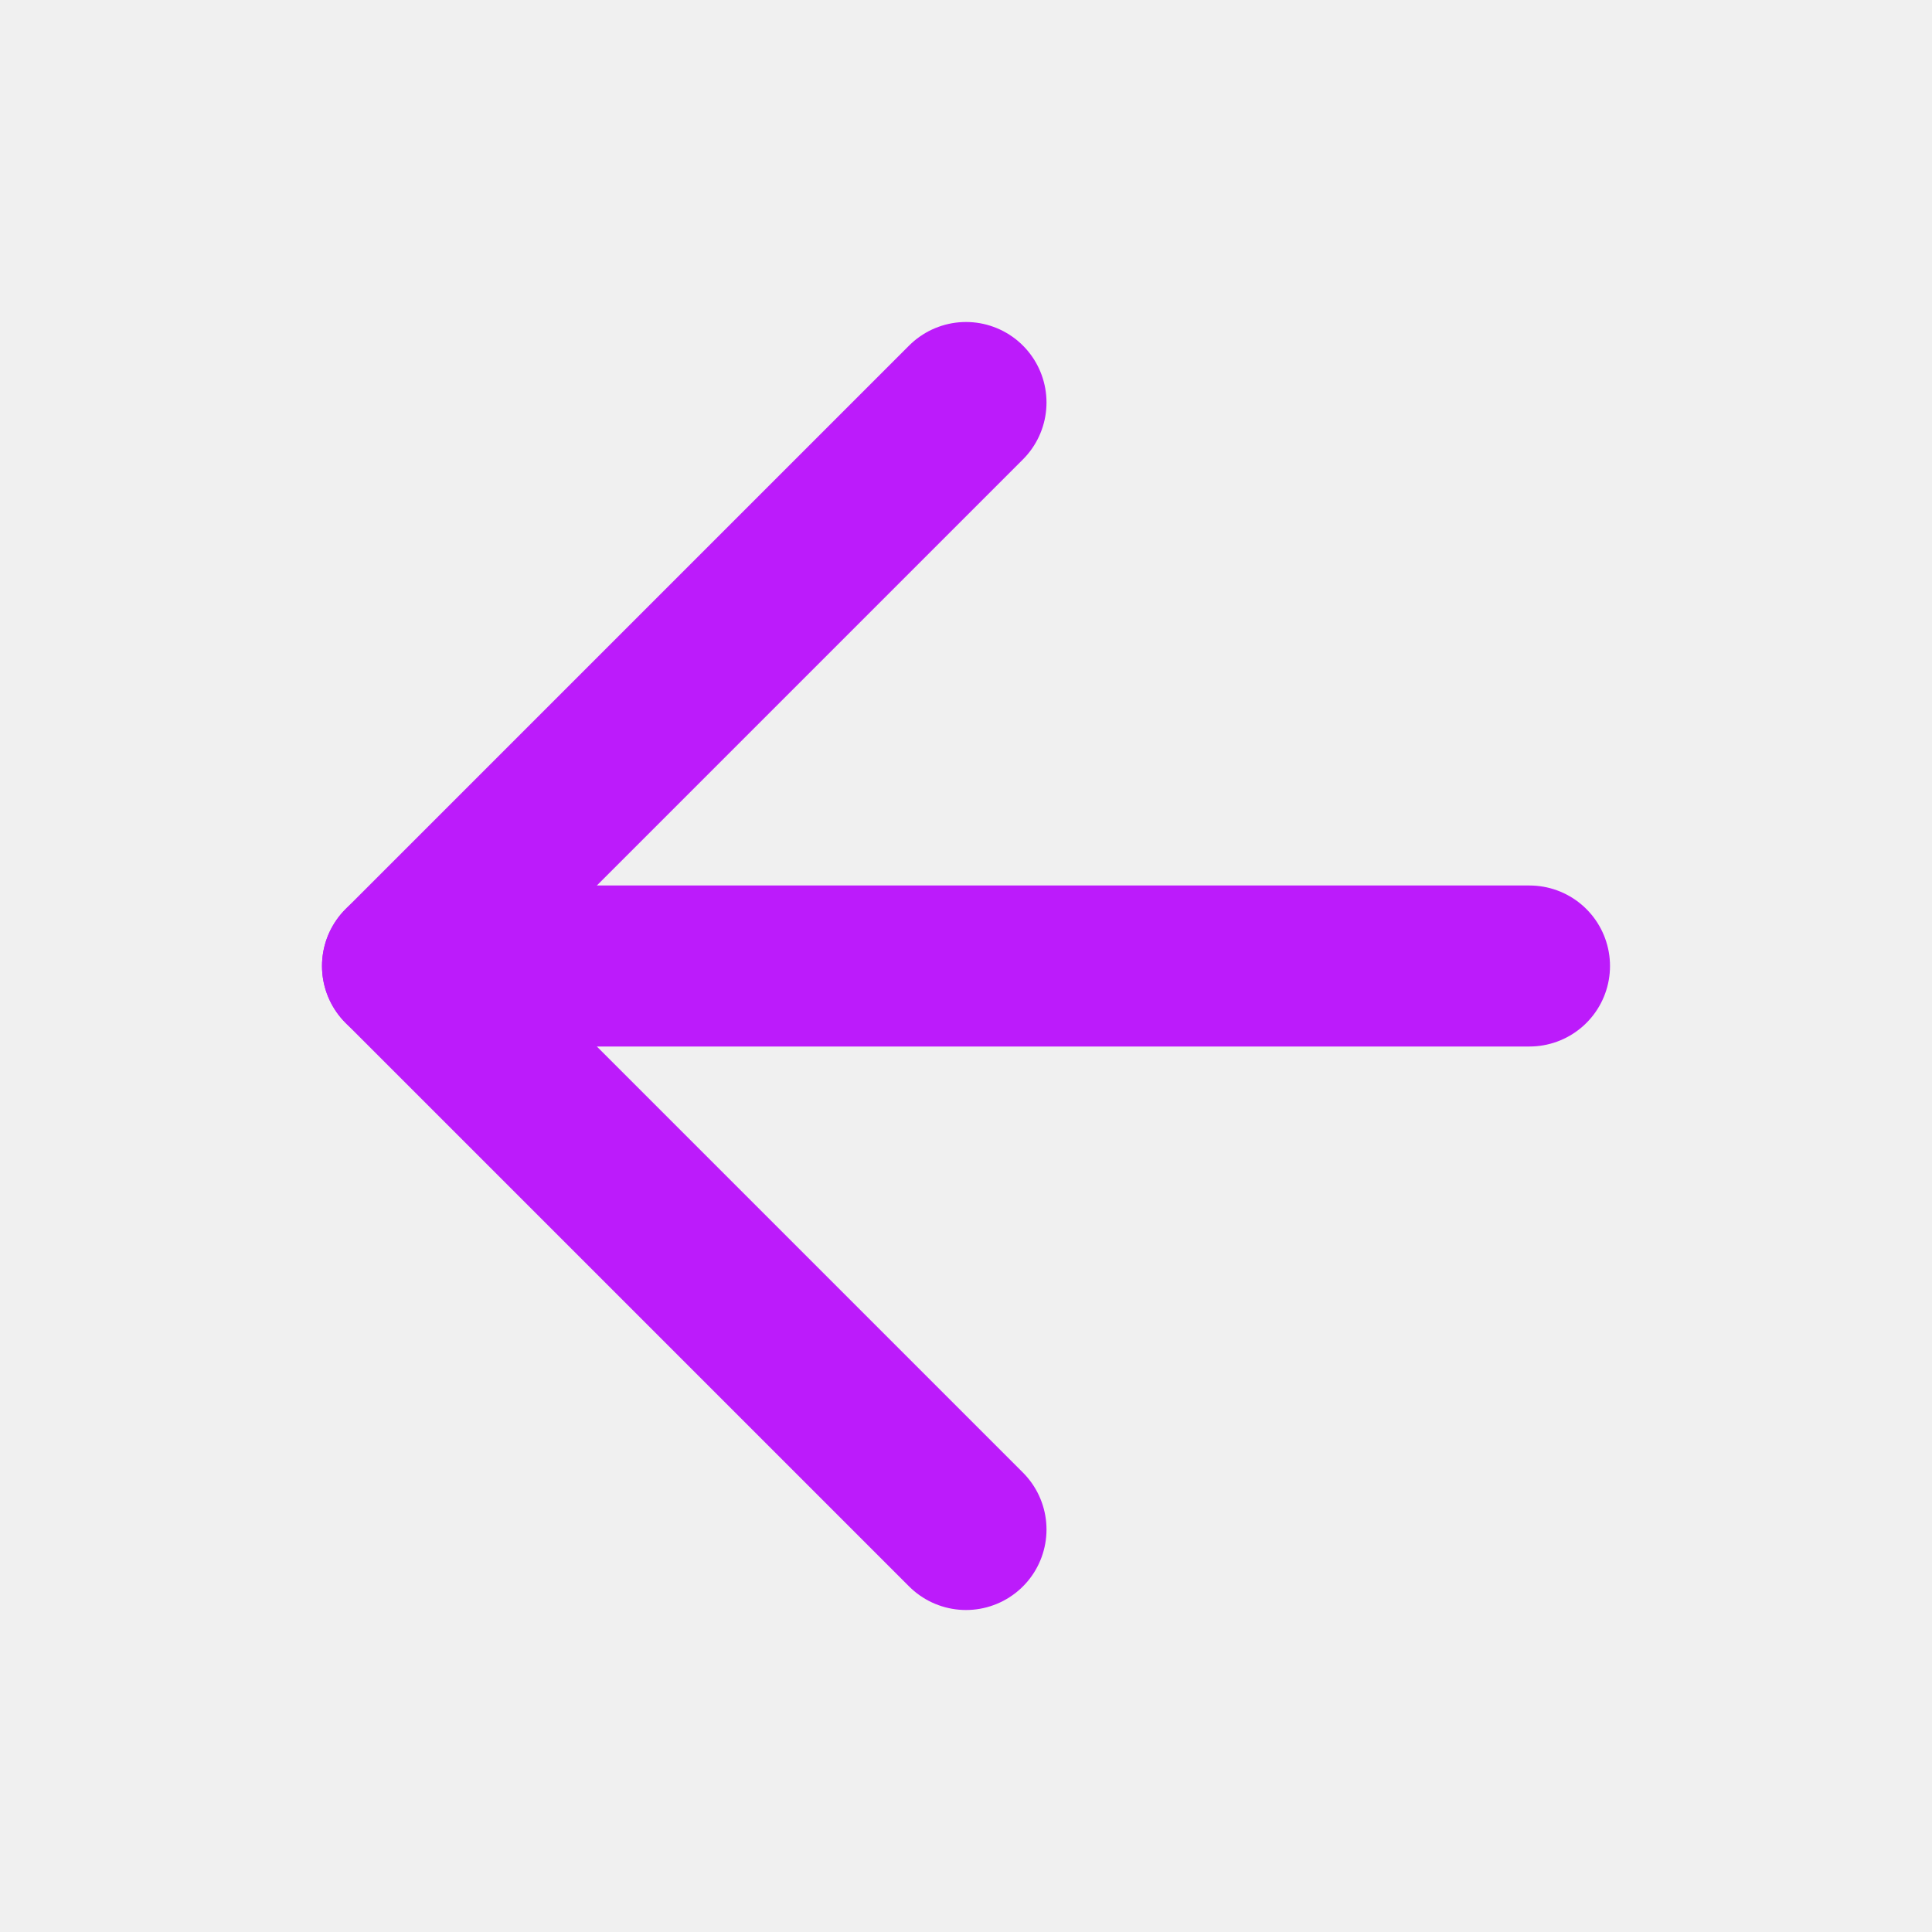
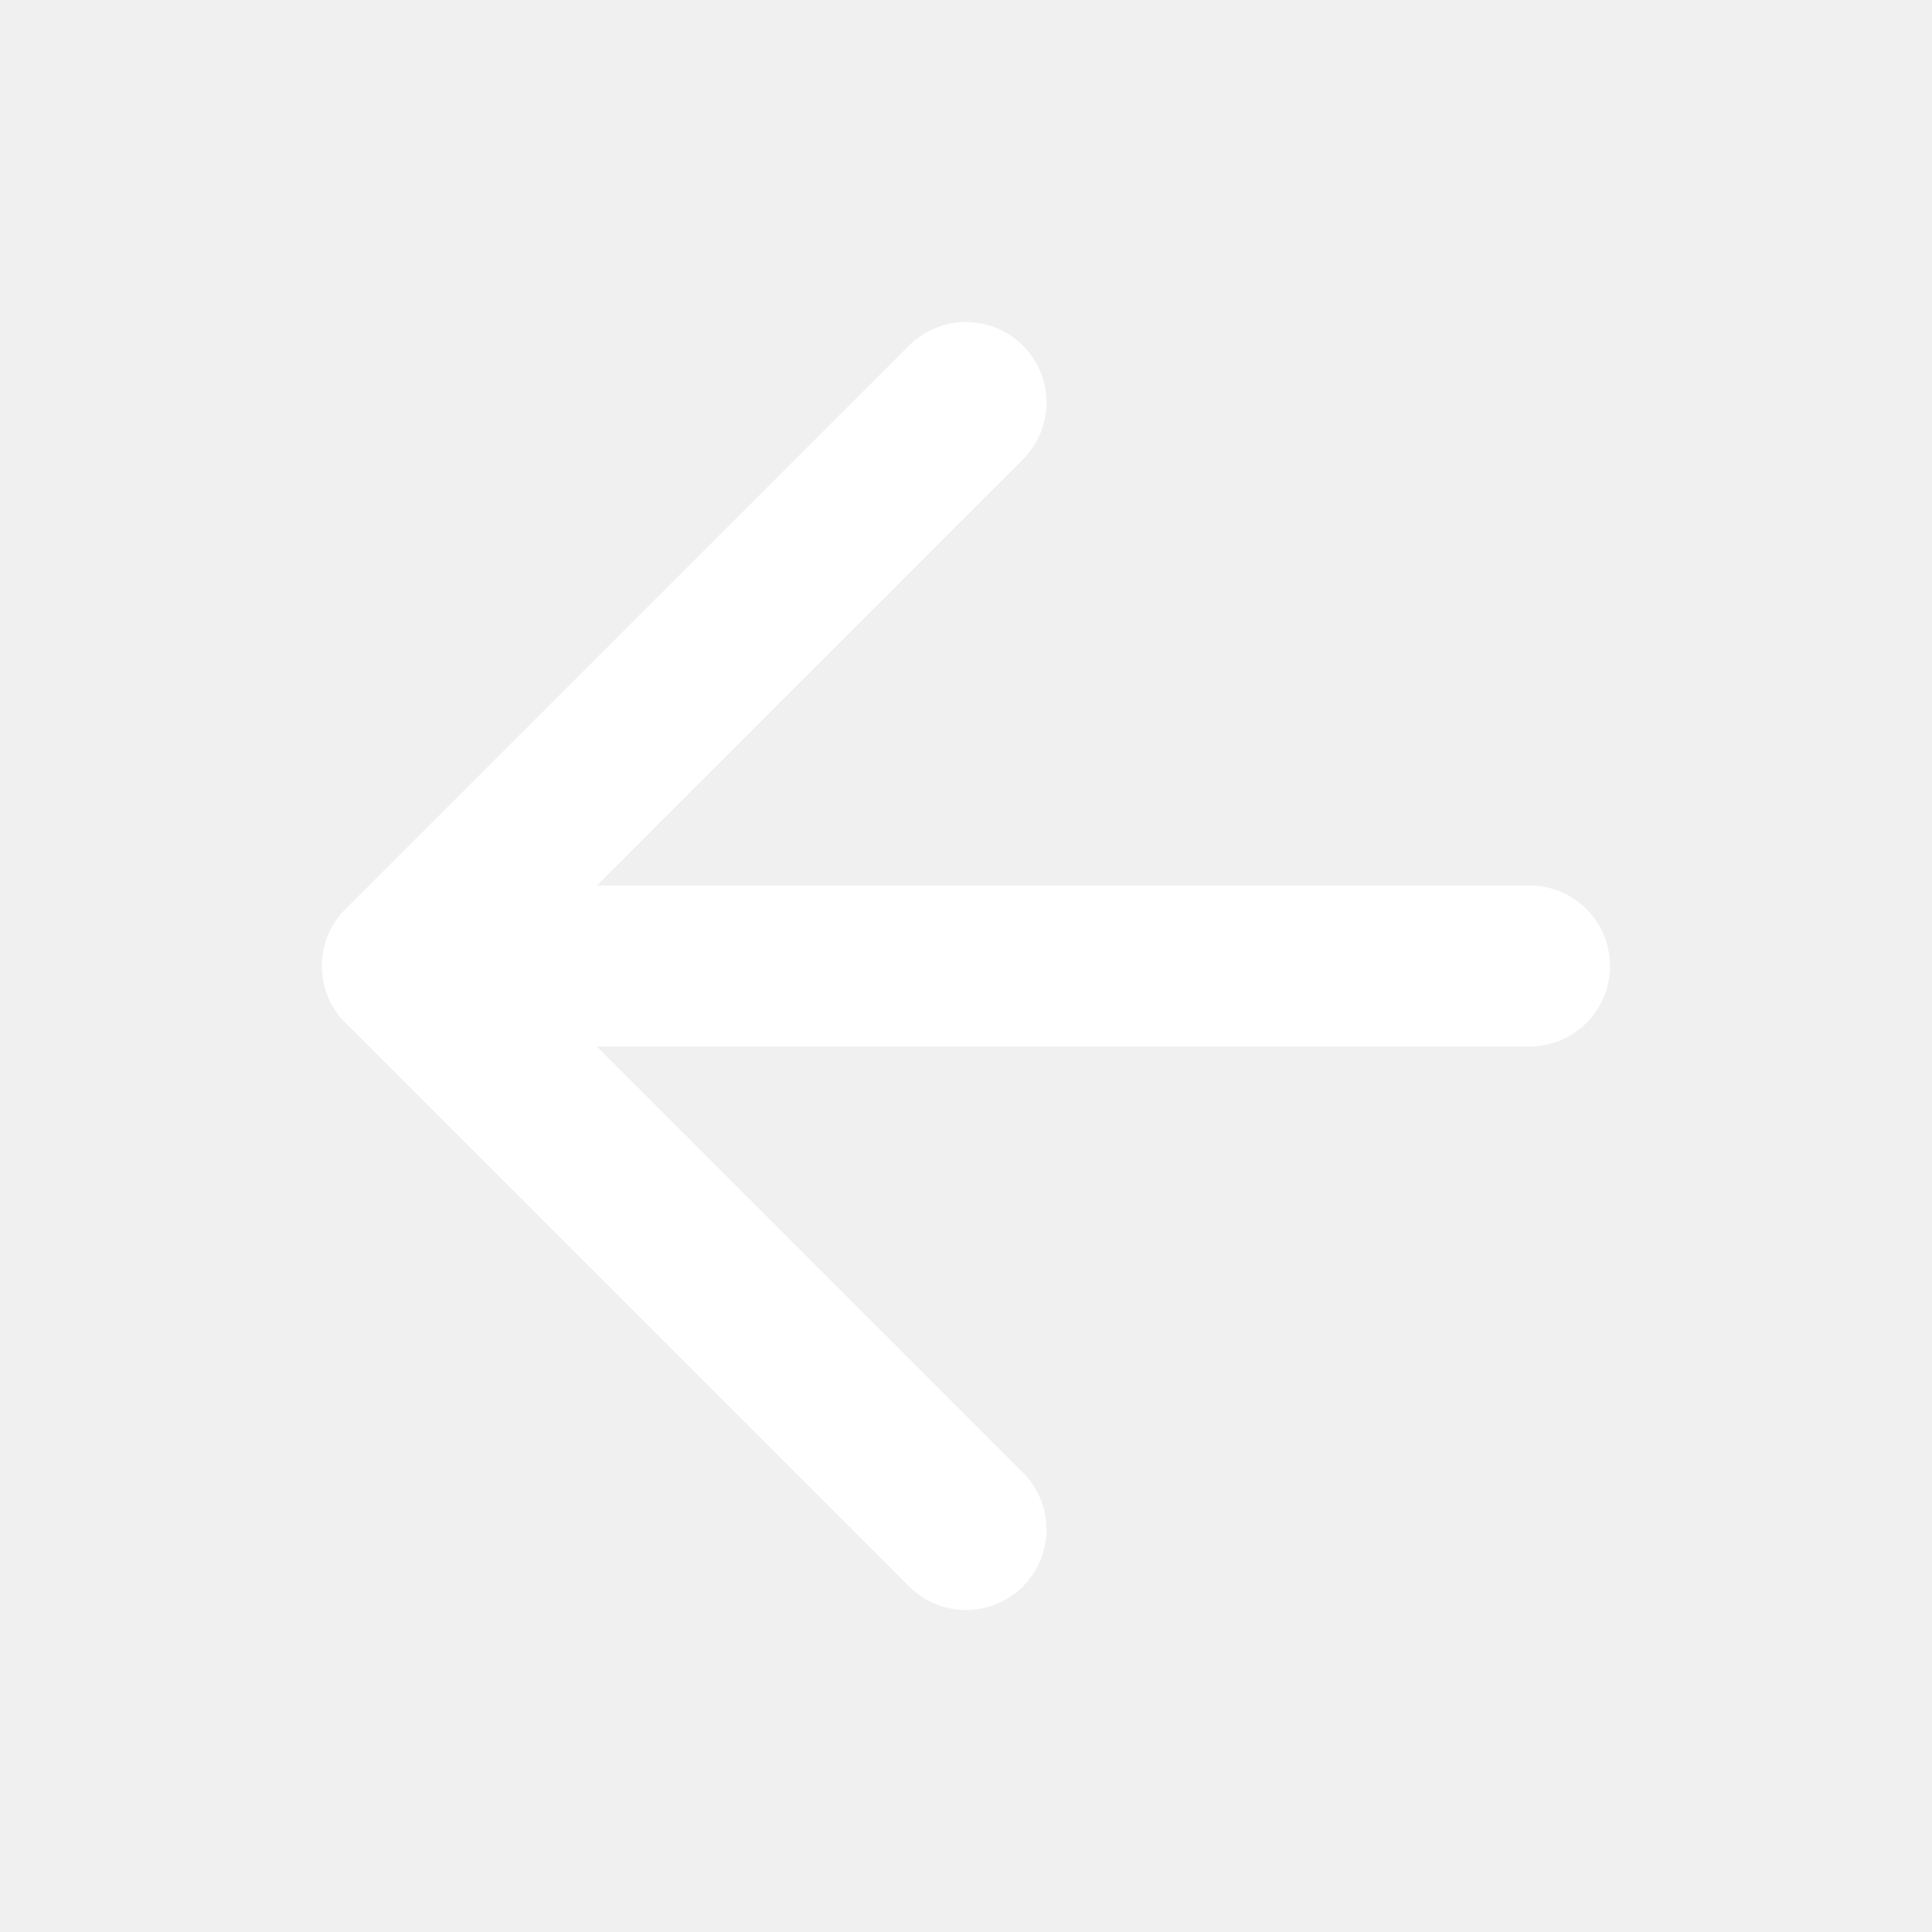
- <svg xmlns="http://www.w3.org/2000/svg" width="24" height="24" viewBox="0 0 24 24" fill="none" stroke="rgb(188, 27, 251)" stroke-width="2" stroke-linecap="round" stroke-linejoin="round" class="feather feather-arrow-left">
+ <svg xmlns="http://www.w3.org/2000/svg" width="24" height="24" viewBox="0 0 24 24" fill="none" stroke="white" stroke-width="2" stroke-linecap="round" stroke-linejoin="round" class="feather feather-arrow-left">
  <line x1="19" y1="12" x2="5" y2="12" />
  <polyline points="12 19 5 12 12 5" />
</svg>
